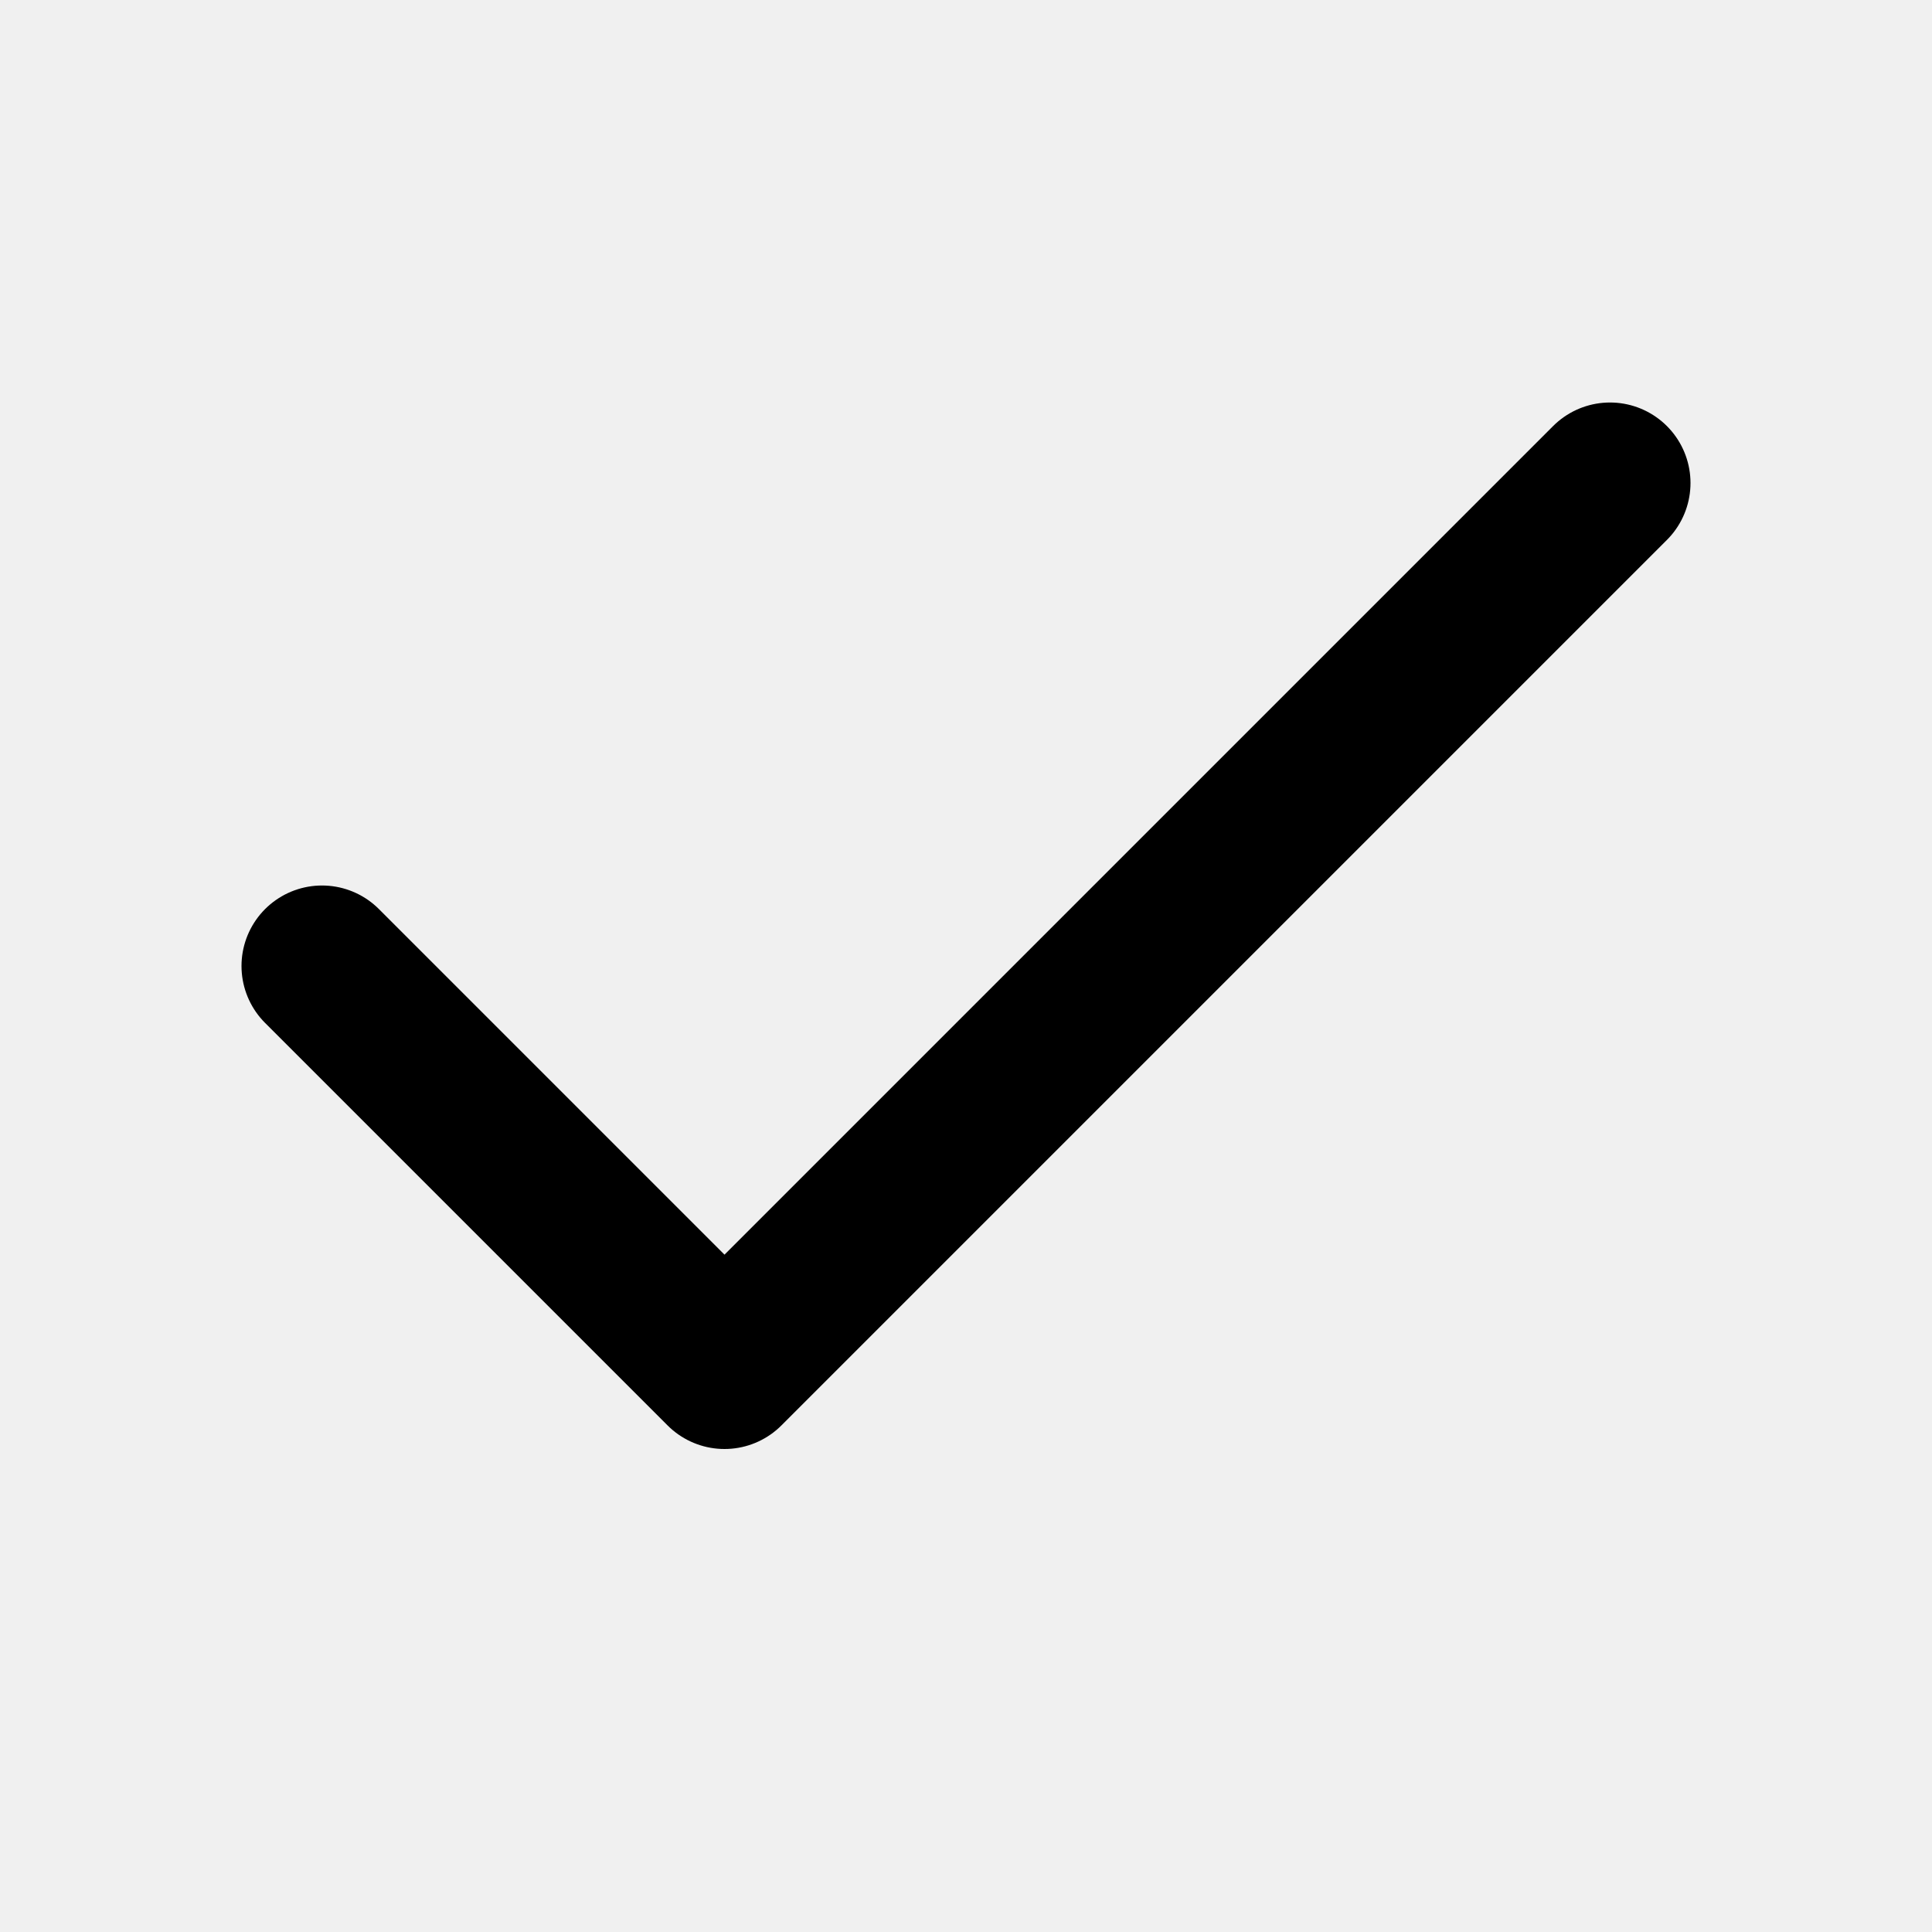
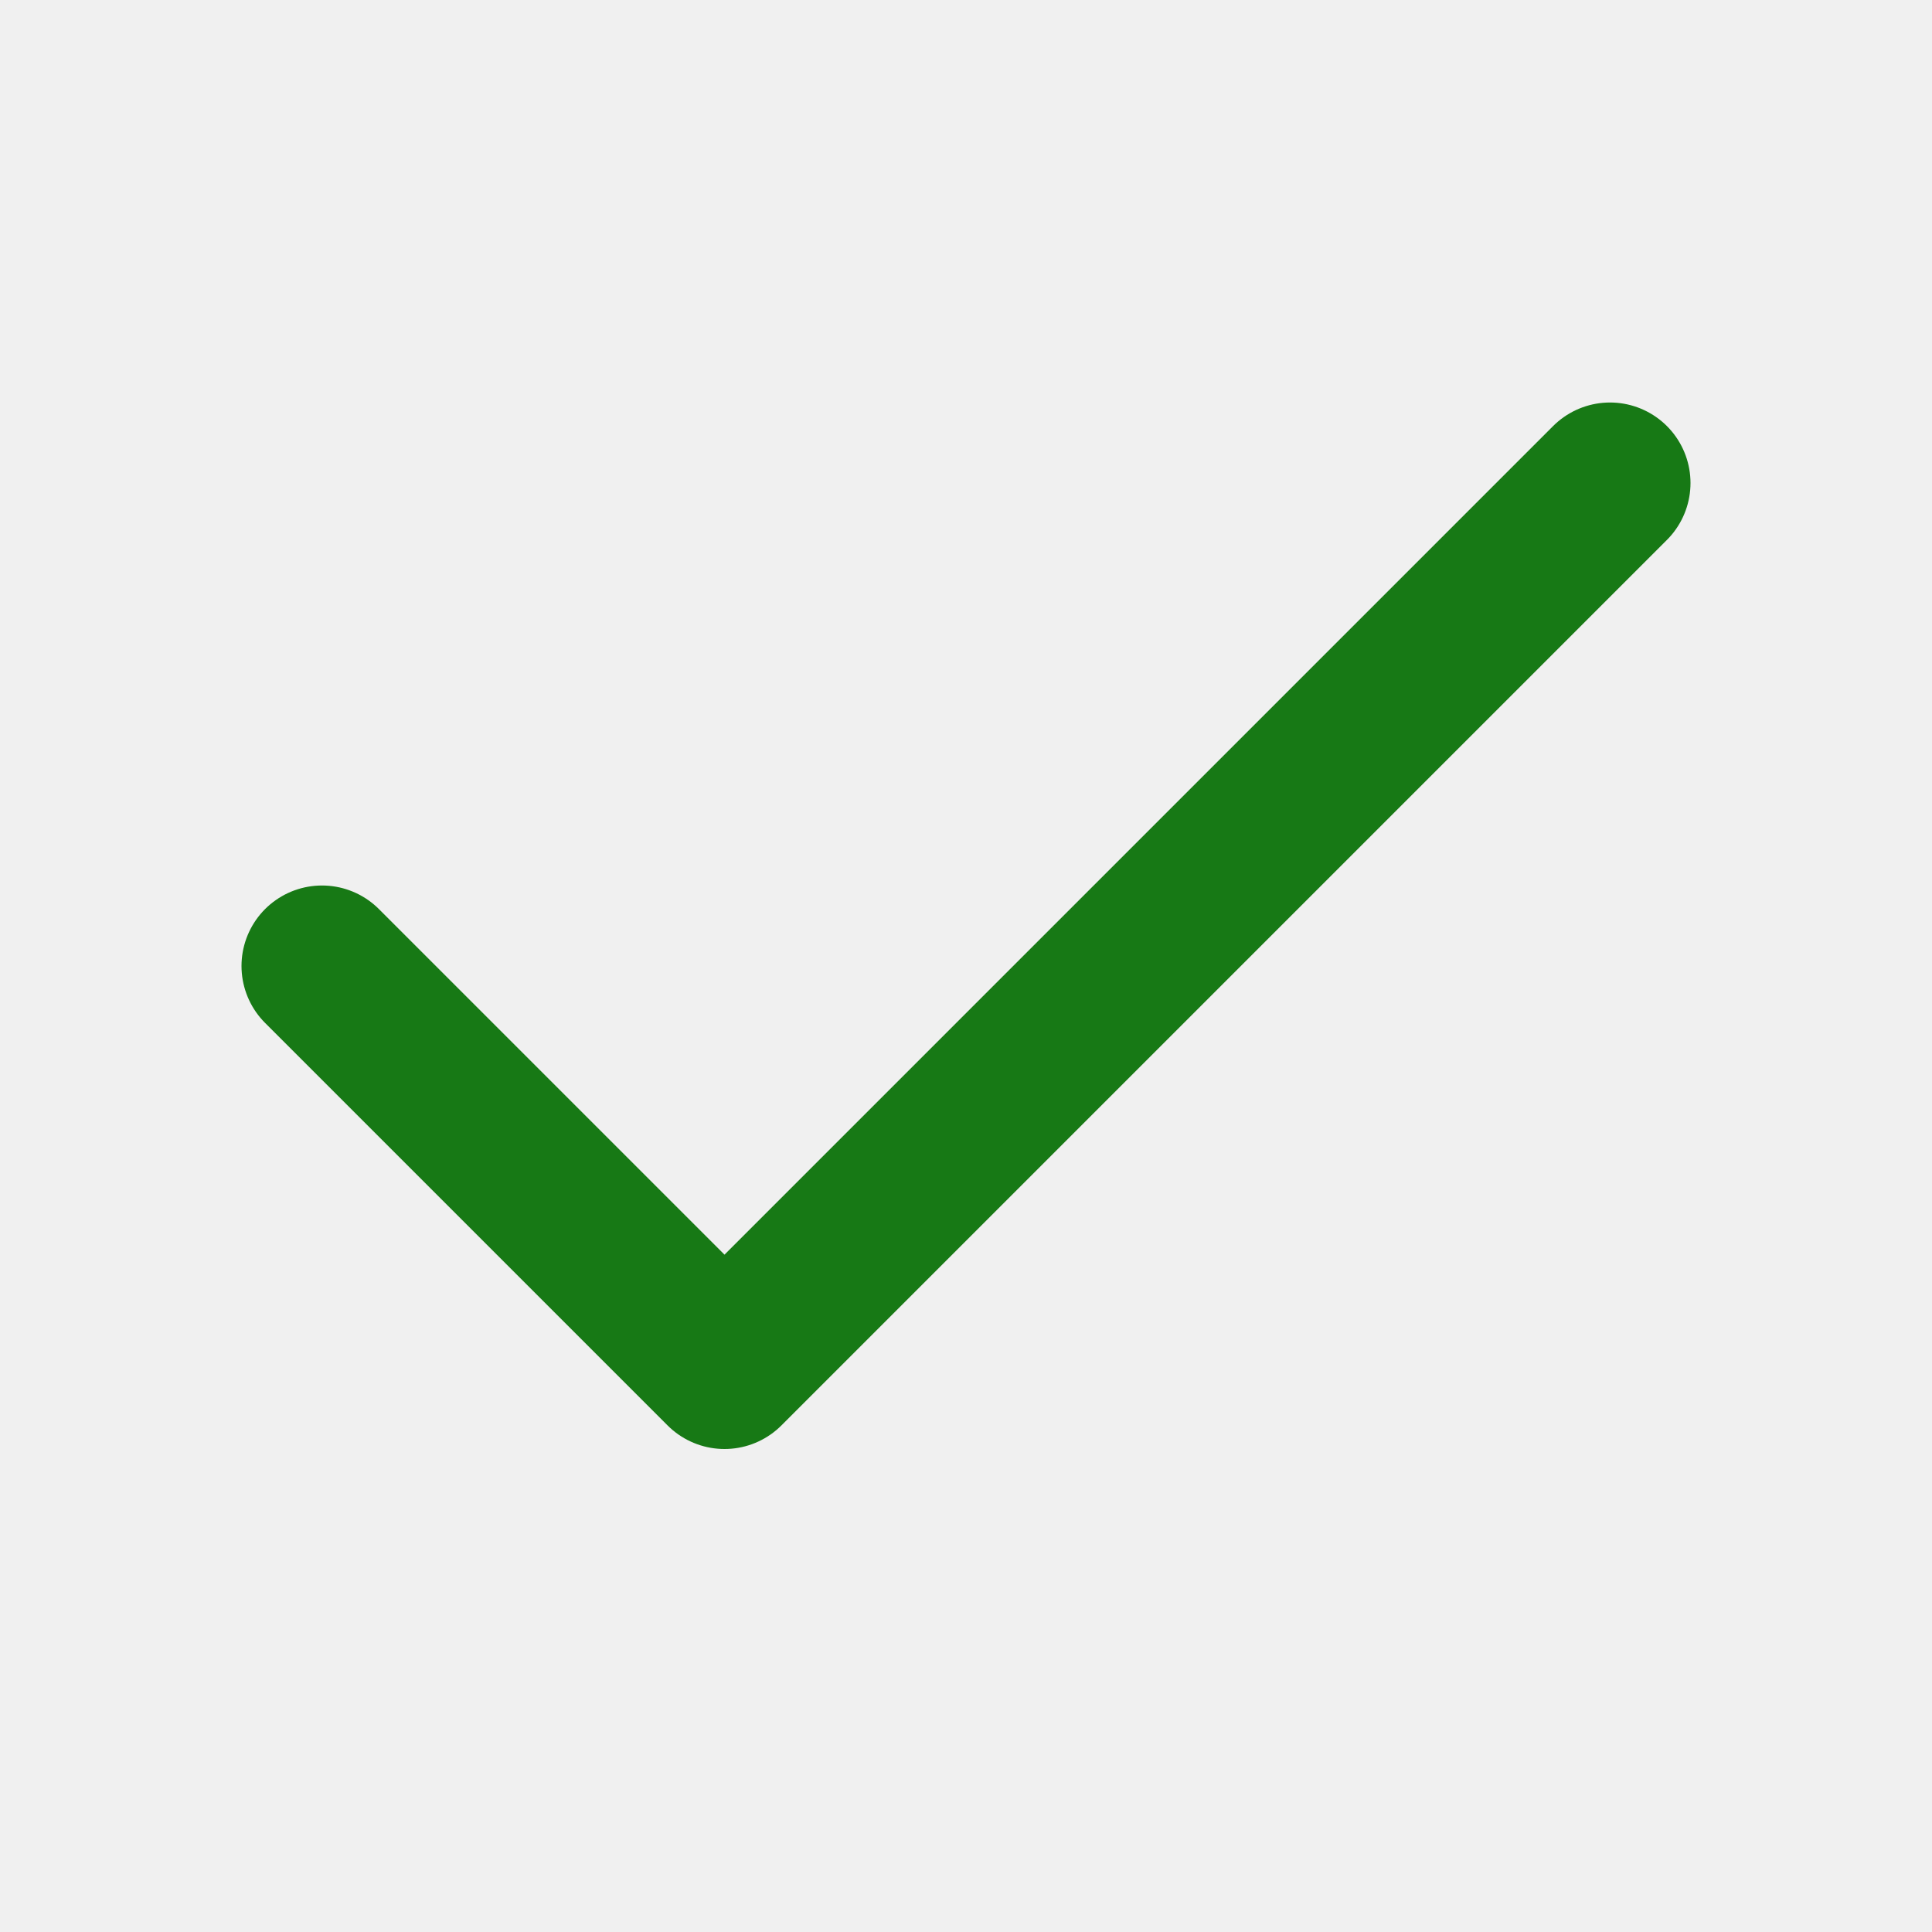
<svg xmlns="http://www.w3.org/2000/svg" width="24" height="24" viewBox="0 0 24 24" fill="none">
  <g clip-path="url(#clip0_36_750)">
-     <path d="M20 6L9 17L4 12" stroke="black" stroke-width="2" stroke-linecap="round" stroke-linejoin="round" />
+     <path d="M20 6L9 17L4 12" stroke="#177915" stroke-width="2" stroke-linecap="round" stroke-linejoin="round" />
  </g>
  <defs>
    <clipPath id="clip0_36_750">
      <rect width="24" height="24" fill="white" />
    </clipPath>
  </defs>
</svg>
